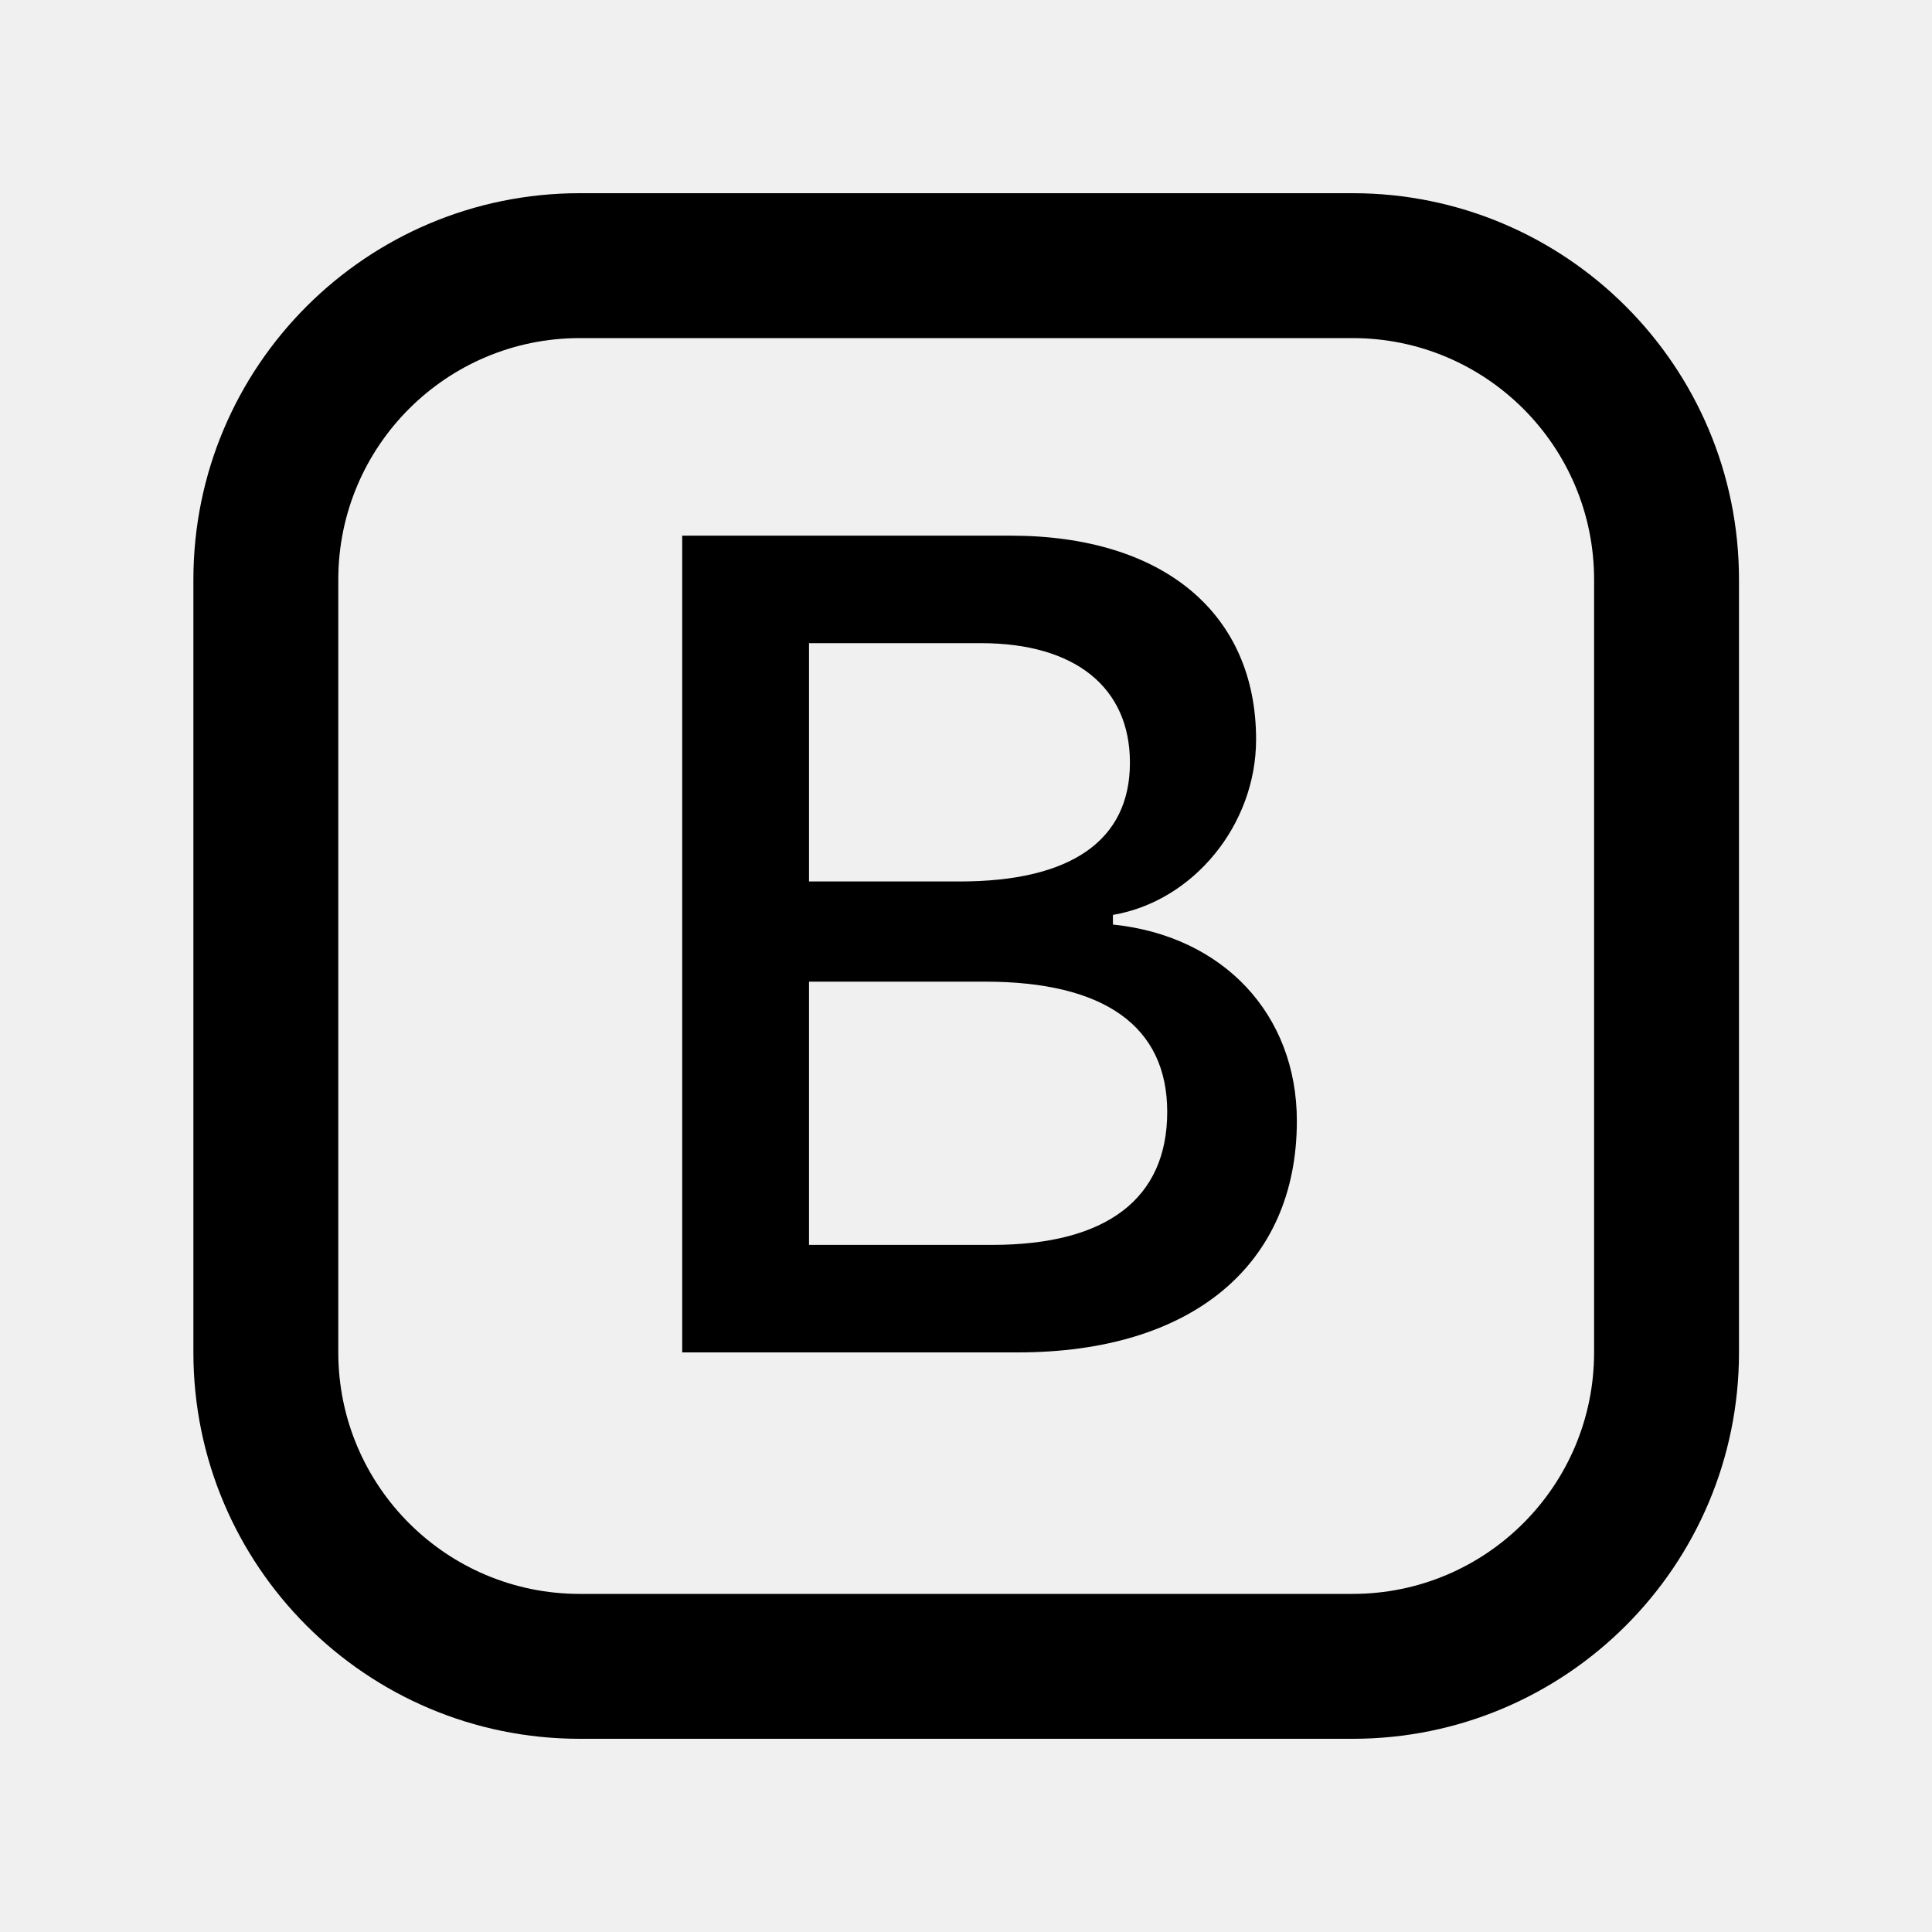
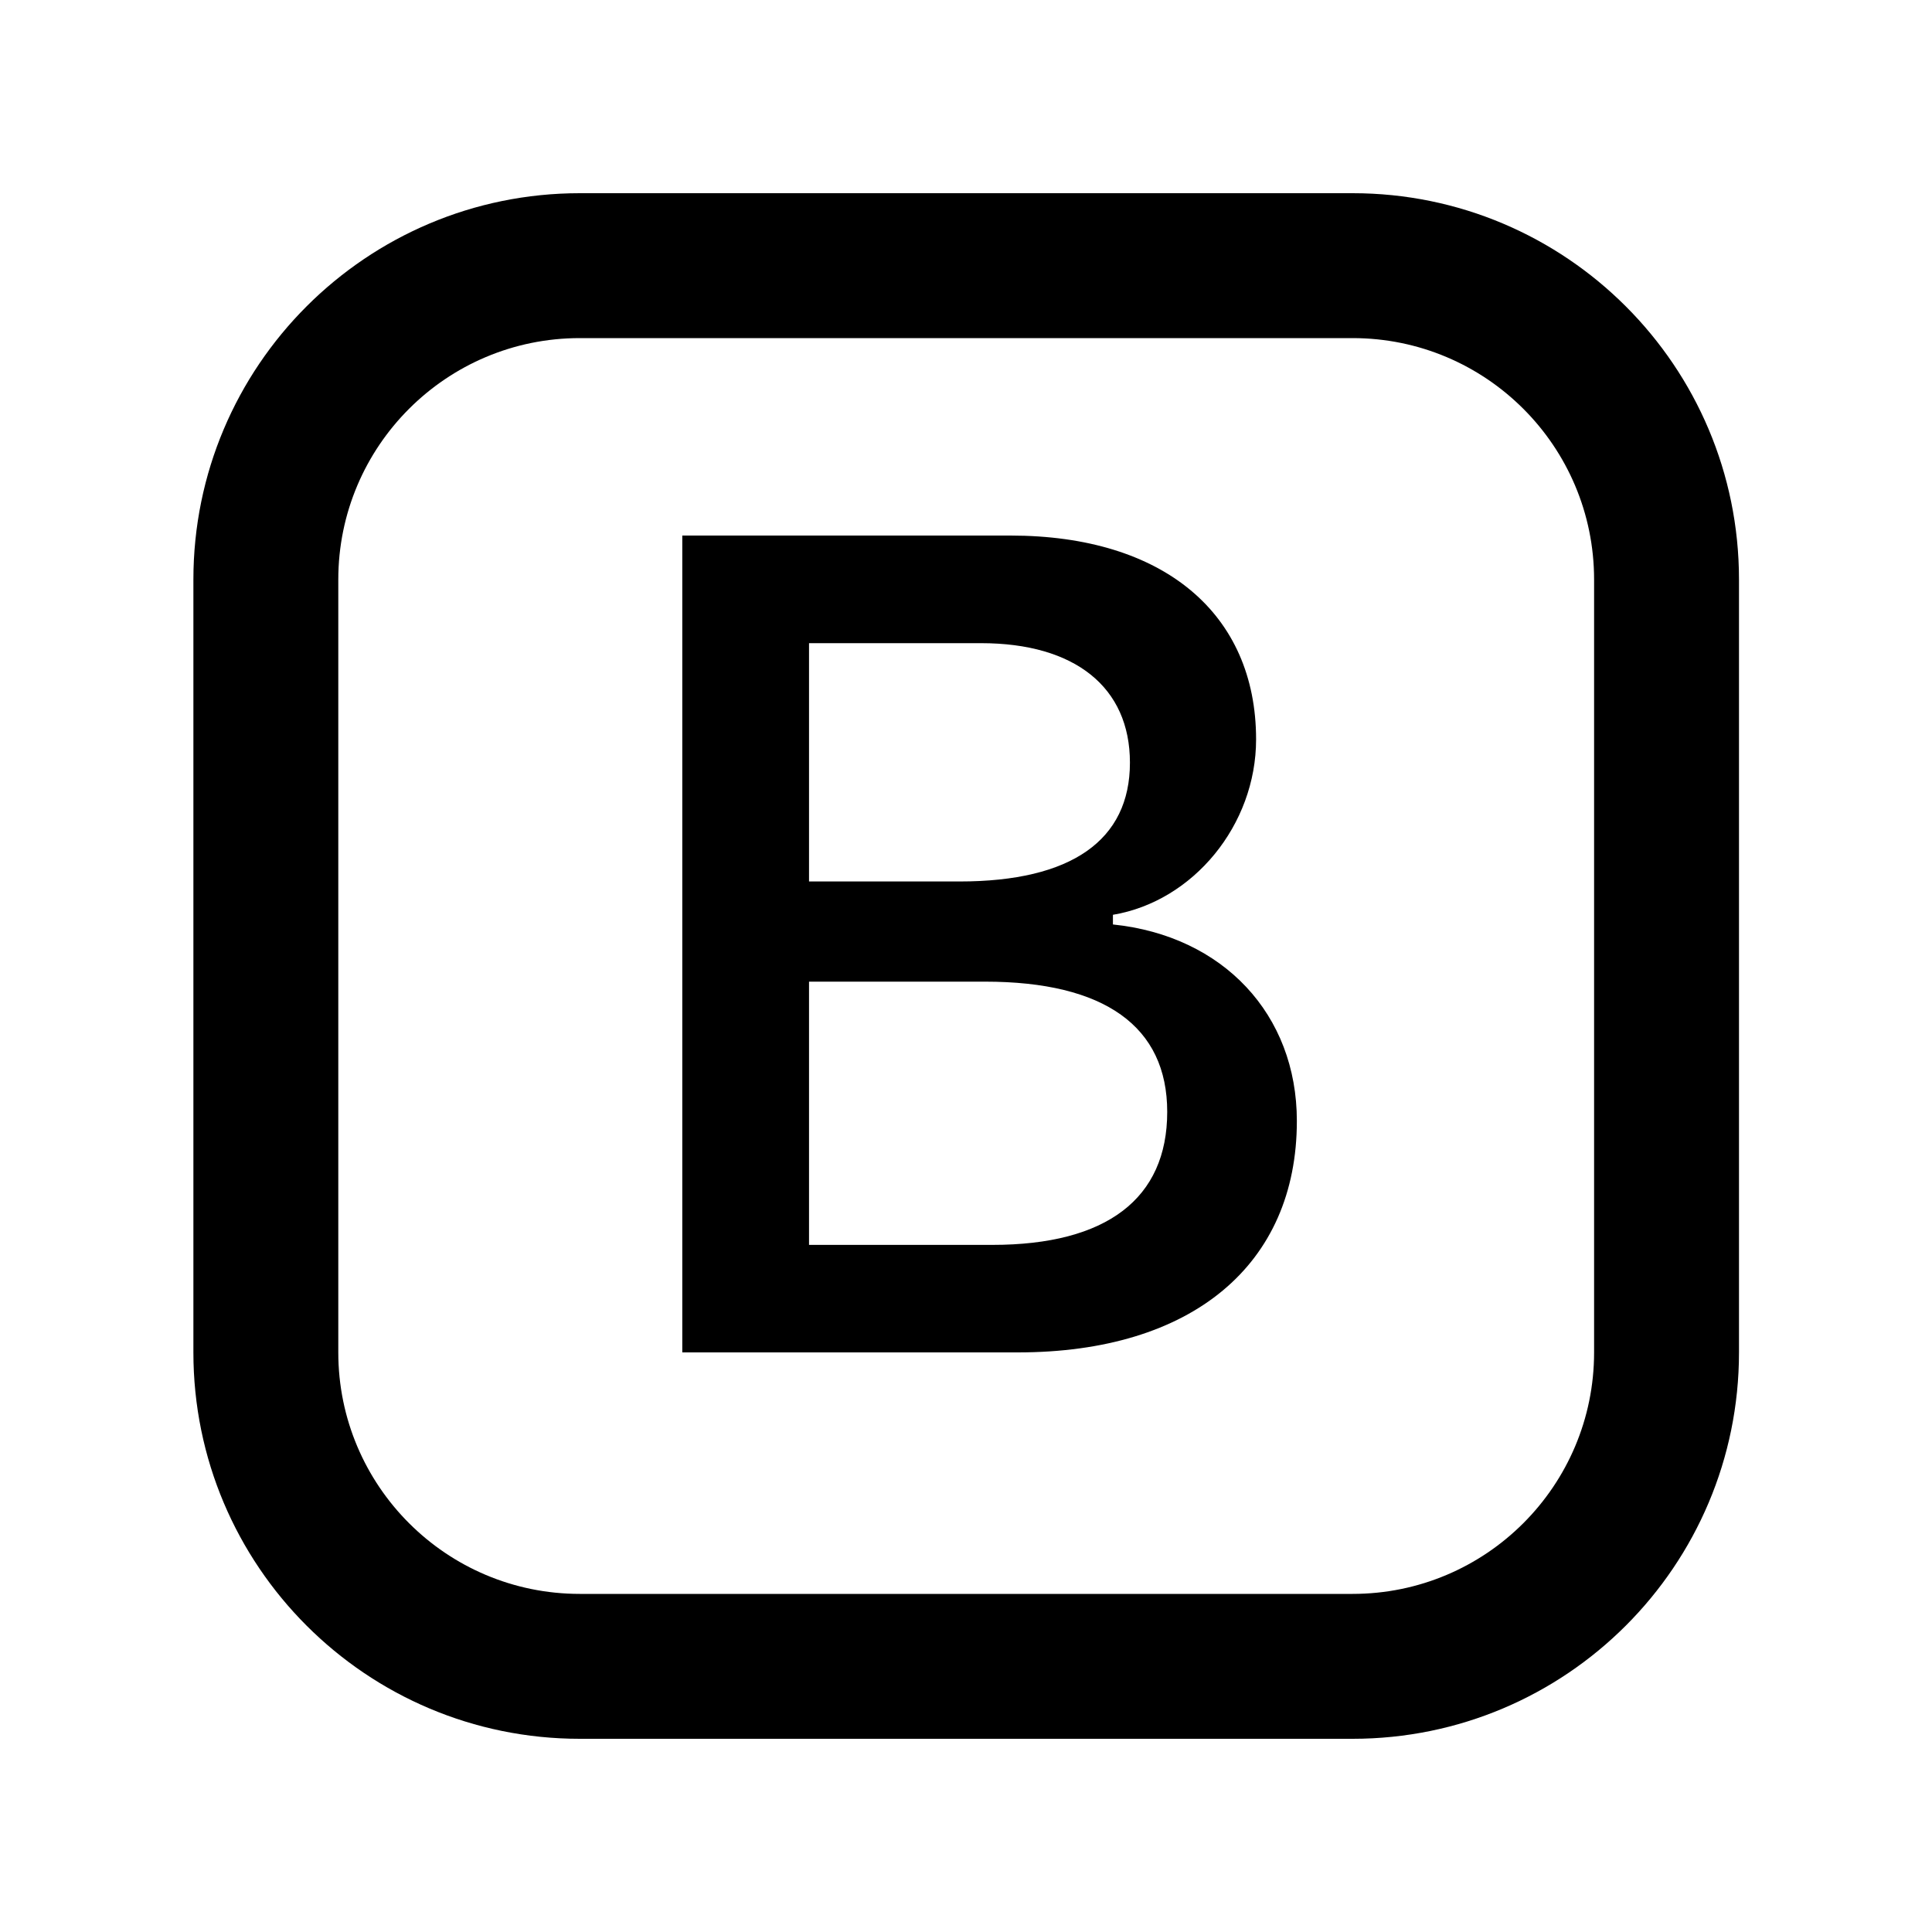
- <svg xmlns="http://www.w3.org/2000/svg" width="20" height="20" class="bi bi-bootstrap" viewBox="0 0 20 20">
-   <path d="M6.002 2h8a4 4 0 014 4v8a4 4 0 01-4 4h-8a4 4 0 01-4-4V6a4 4 0 014-4zm0 1.5a2.5 2.5 0 00-2.5 2.5v8a2.5 2.5 0 002.5 2.5h8a2.5 2.5 0 002.5-2.5V6a2.5 2.5 0 00-2.5-2.5h-8zM10.537 14H7.062V5.545h3.399c1.587 0 2.542.809 2.542 2.11 0 .884-.65 1.675-1.482 1.816v.1c1.143.117 1.904.931 1.904 2.033 0 1.488-1.084 2.396-2.888 2.396zM8.375 6.658v2.467h1.558c1.16 0 1.764-.428 1.764-1.23 0-.78-.569-1.237-1.541-1.237H8.375zm0 6.229h1.898c1.184 0 1.81-.48 1.81-1.377 0-.885-.65-1.348-1.886-1.348H8.375v2.725z" />
+ <svg xmlns="http://www.w3.org/2000/svg" width="20" height="20" fill="none" class="bi" viewBox="0 0 20 20">
+   <path fill="#fff" d="M0 0h20v20H0z" />
+   <path fill="#000" fill-rule="evenodd" d="M6.002 2h8a4 4 0 014 4v8a4 4 0 01-4 4h-8a4 4 0 01-4-4V6a4 4 0 014-4zm0 1.5a2.5 2.5 0 00-2.5 2.5v8a2.5 2.5 0 002.5 2.5h8a2.5 2.5 0 002.5-2.5V6a2.5 2.5 0 00-2.5-2.5h-8zM7.062 14h3.475c1.804 0 2.888-.908 2.888-2.396 0-1.102-.761-1.916-1.904-2.034v-.1c.832-.14 1.482-.93 1.482-1.816 0-1.3-.955-2.11-2.543-2.11H7.063V14zm1.313-4.875V6.658h1.78c.974 0 1.542.457 1.542 1.237 0 .802-.604 1.23-1.764 1.23H8.375zm0 3.762h1.898c1.184 0 1.81-.48 1.81-1.377 0-.885-.65-1.348-1.886-1.348H8.375v2.725z" clip-rule="evenodd" />
</svg>
